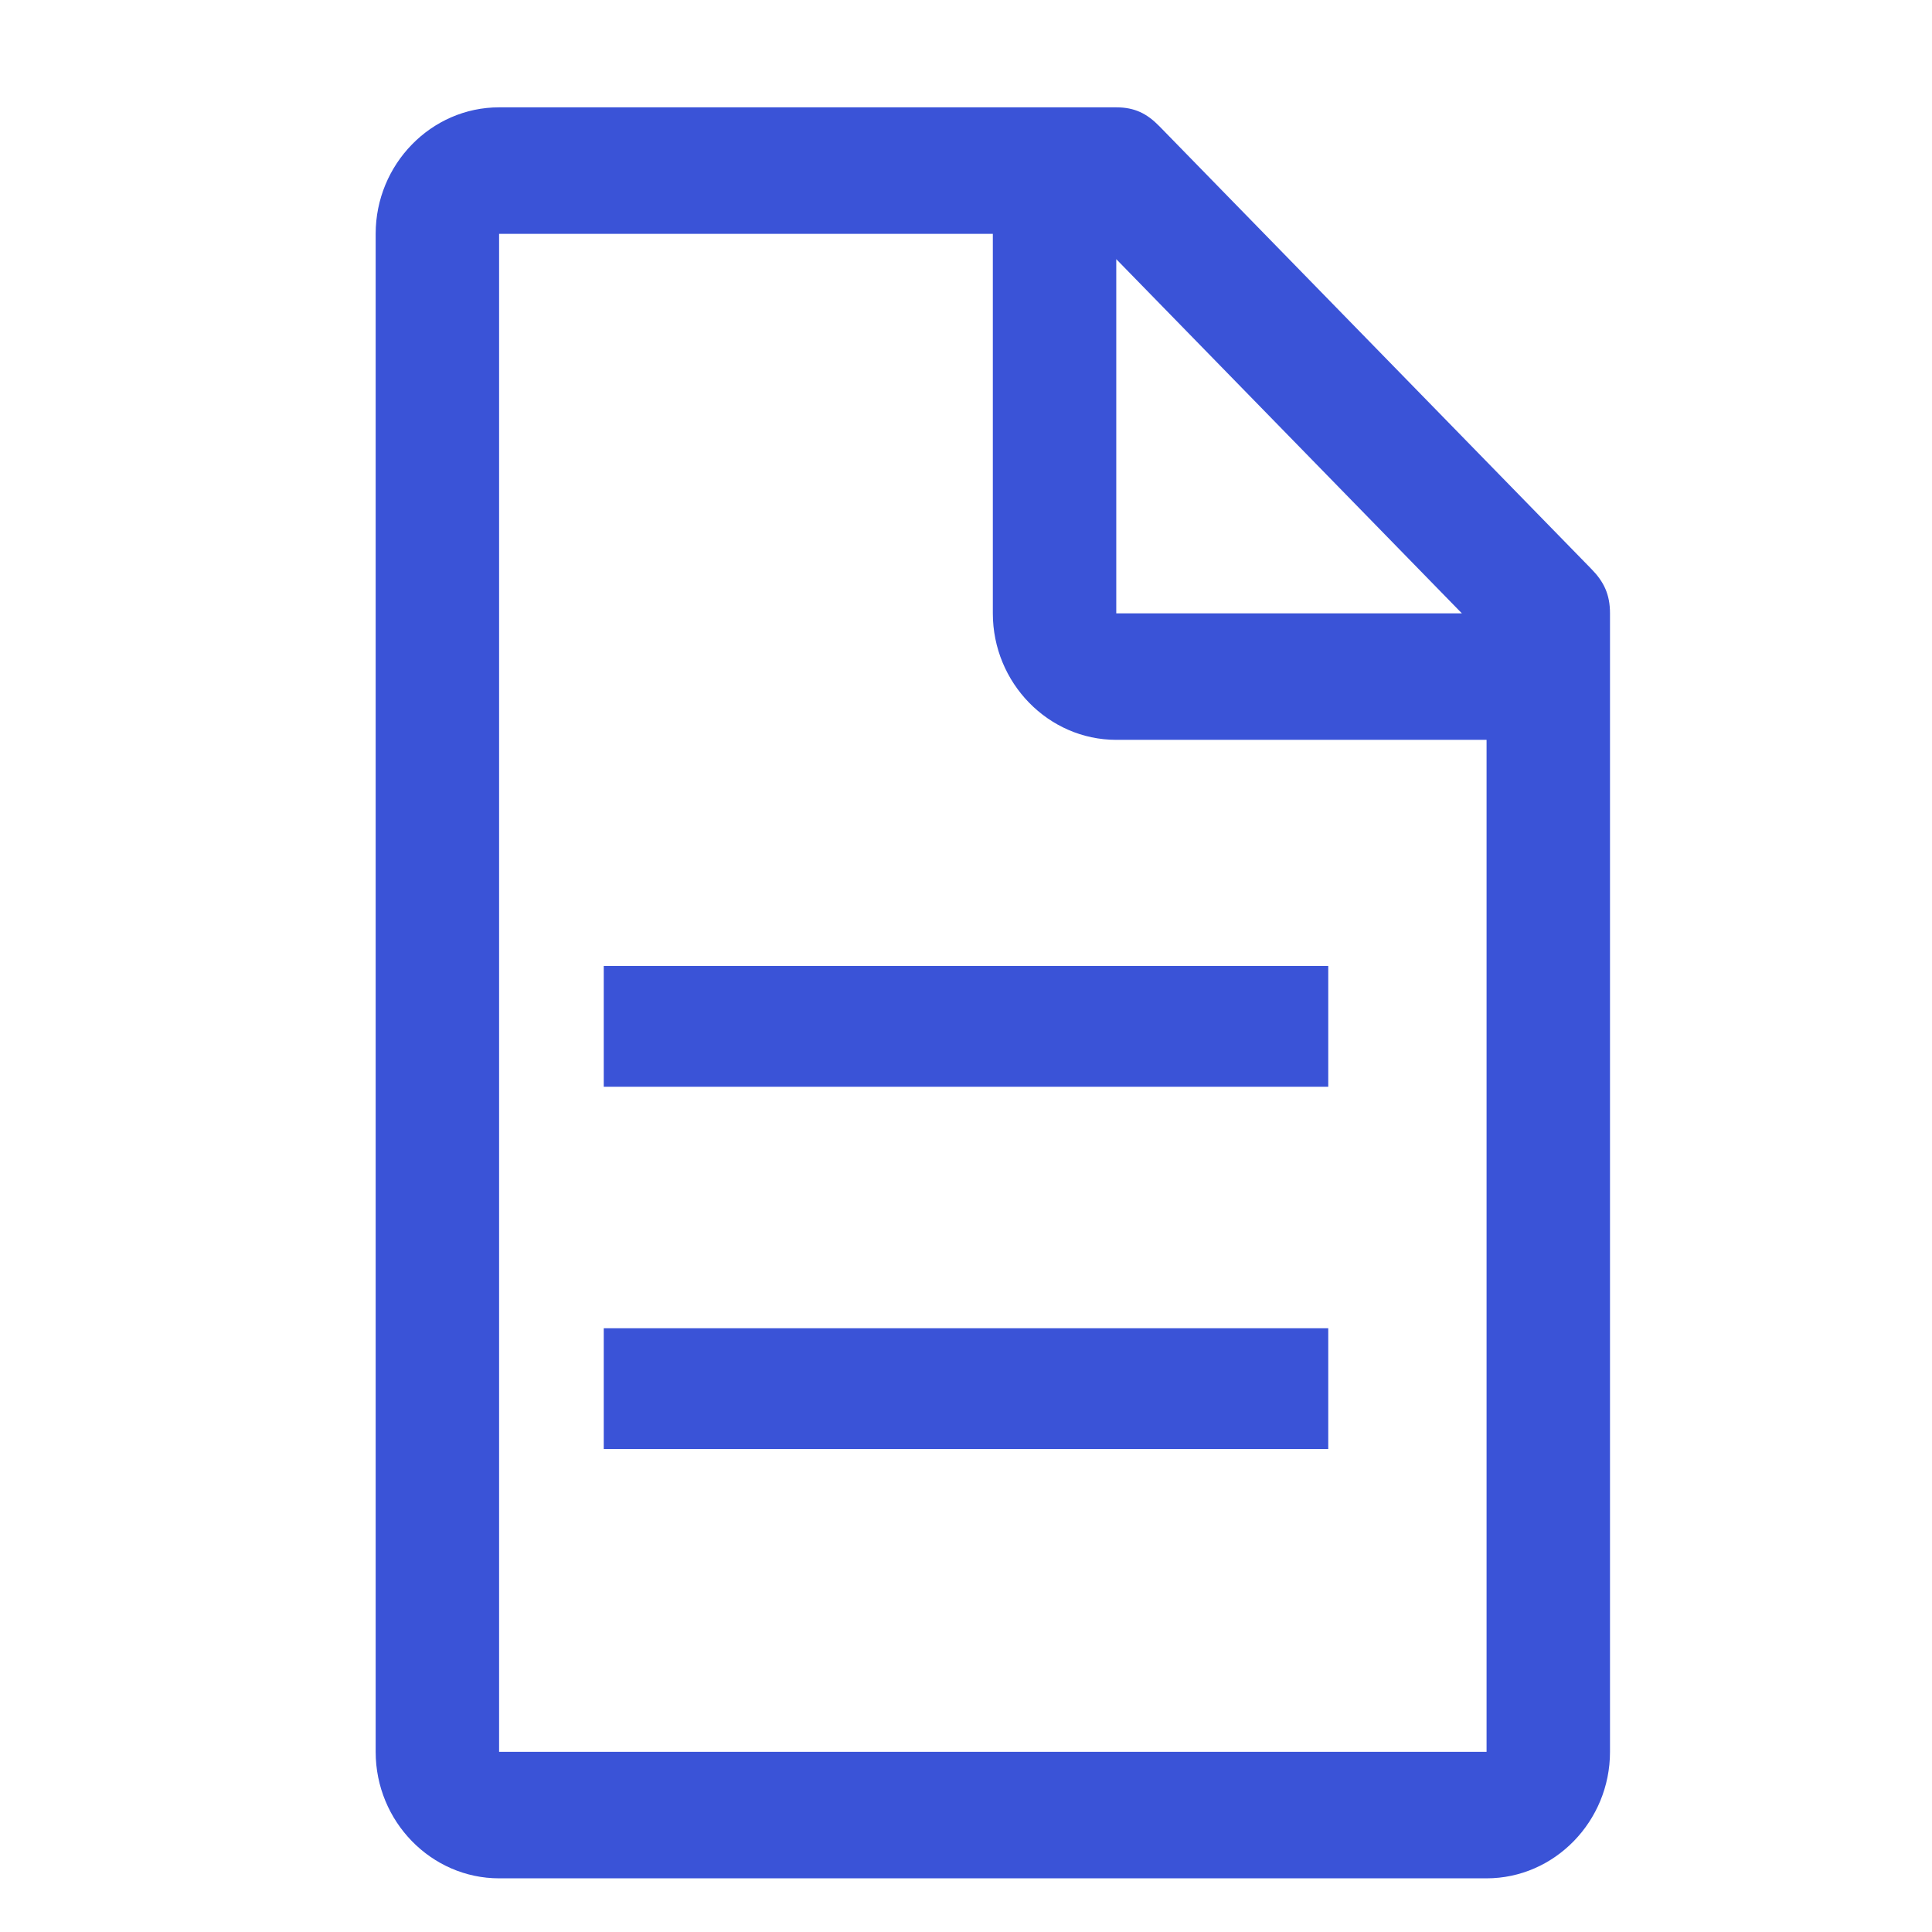
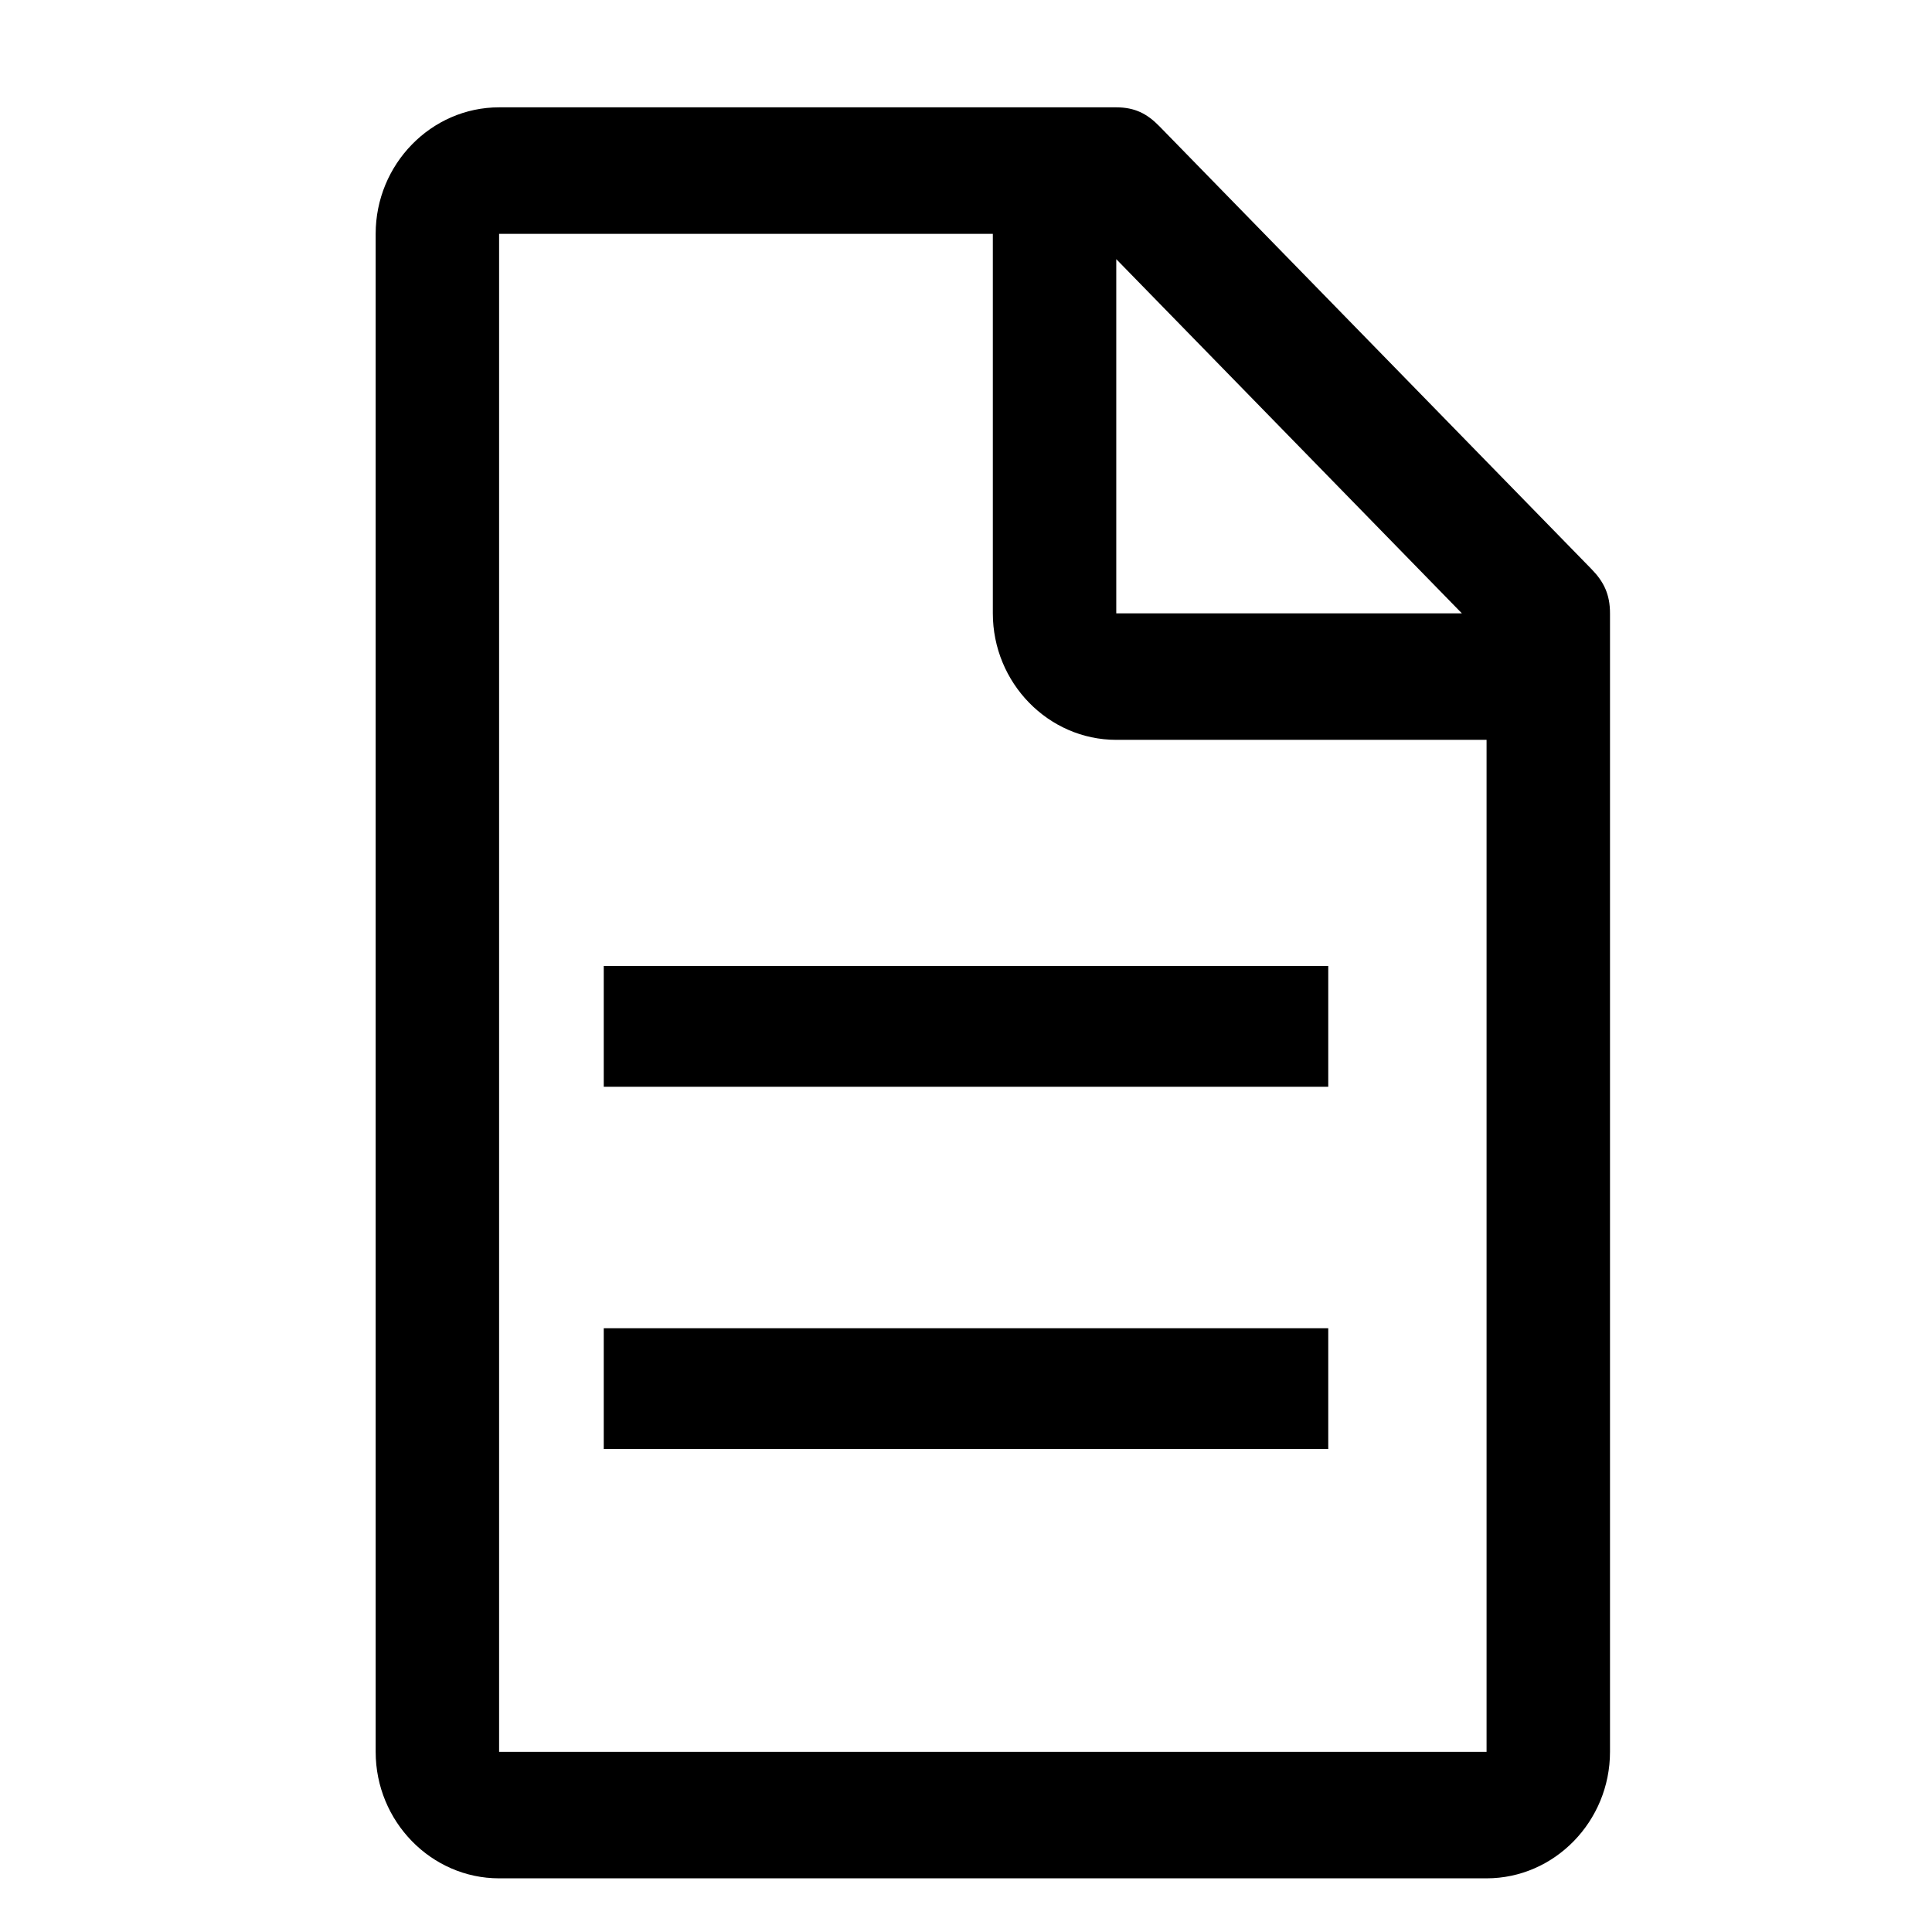
<svg xmlns="http://www.w3.org/2000/svg" width="36" height="36" viewBox="0 0 36 36" fill="none">
-   <path d="M29.655 10.604L21.605 2.354C21.375 2.118 21.145 2 20.8 2H9.3C8.035 2 7 3.061 7 4.357V32.643C7 33.939 8.035 35 9.3 35H27.7C28.965 35 30 33.939 30 32.643V11.429C30 11.075 29.885 10.839 29.655 10.604ZM20.8 4.829L27.24 11.429H20.8V4.829ZM27.7 32.643H9.3V4.357H18.5V11.429C18.5 12.725 19.535 13.786 20.8 13.786H27.7V32.643Z" fill="#3A53D7" />
-   <path d="M11.25 24.75H24.75V27H11.25V24.75ZM11.25 18H24.75V20.25H11.25V18Z" fill="#3A53D7" />
+   <path d="M29.655 10.604L21.605 2.354C21.375 2.118 21.145 2 20.8 2H9.3C8.035 2 7 3.061 7 4.357V32.643C7 33.939 8.035 35 9.3 35H27.7C28.965 35 30 33.939 30 32.643V11.429C30 11.075 29.885 10.839 29.655 10.604ZM20.8 4.829L27.24 11.429H20.8V4.829ZM27.7 32.643H9.3V4.357H18.5V11.429C18.5 12.725 19.535 13.786 20.8 13.786H27.7V32.643Z" fill="currentColor" />
+   <path d="M11.25 24.75H24.75V27H11.25V24.75ZM11.25 18H24.75V20.25H11.25V18Z" fill="currentColor" />
</svg>
